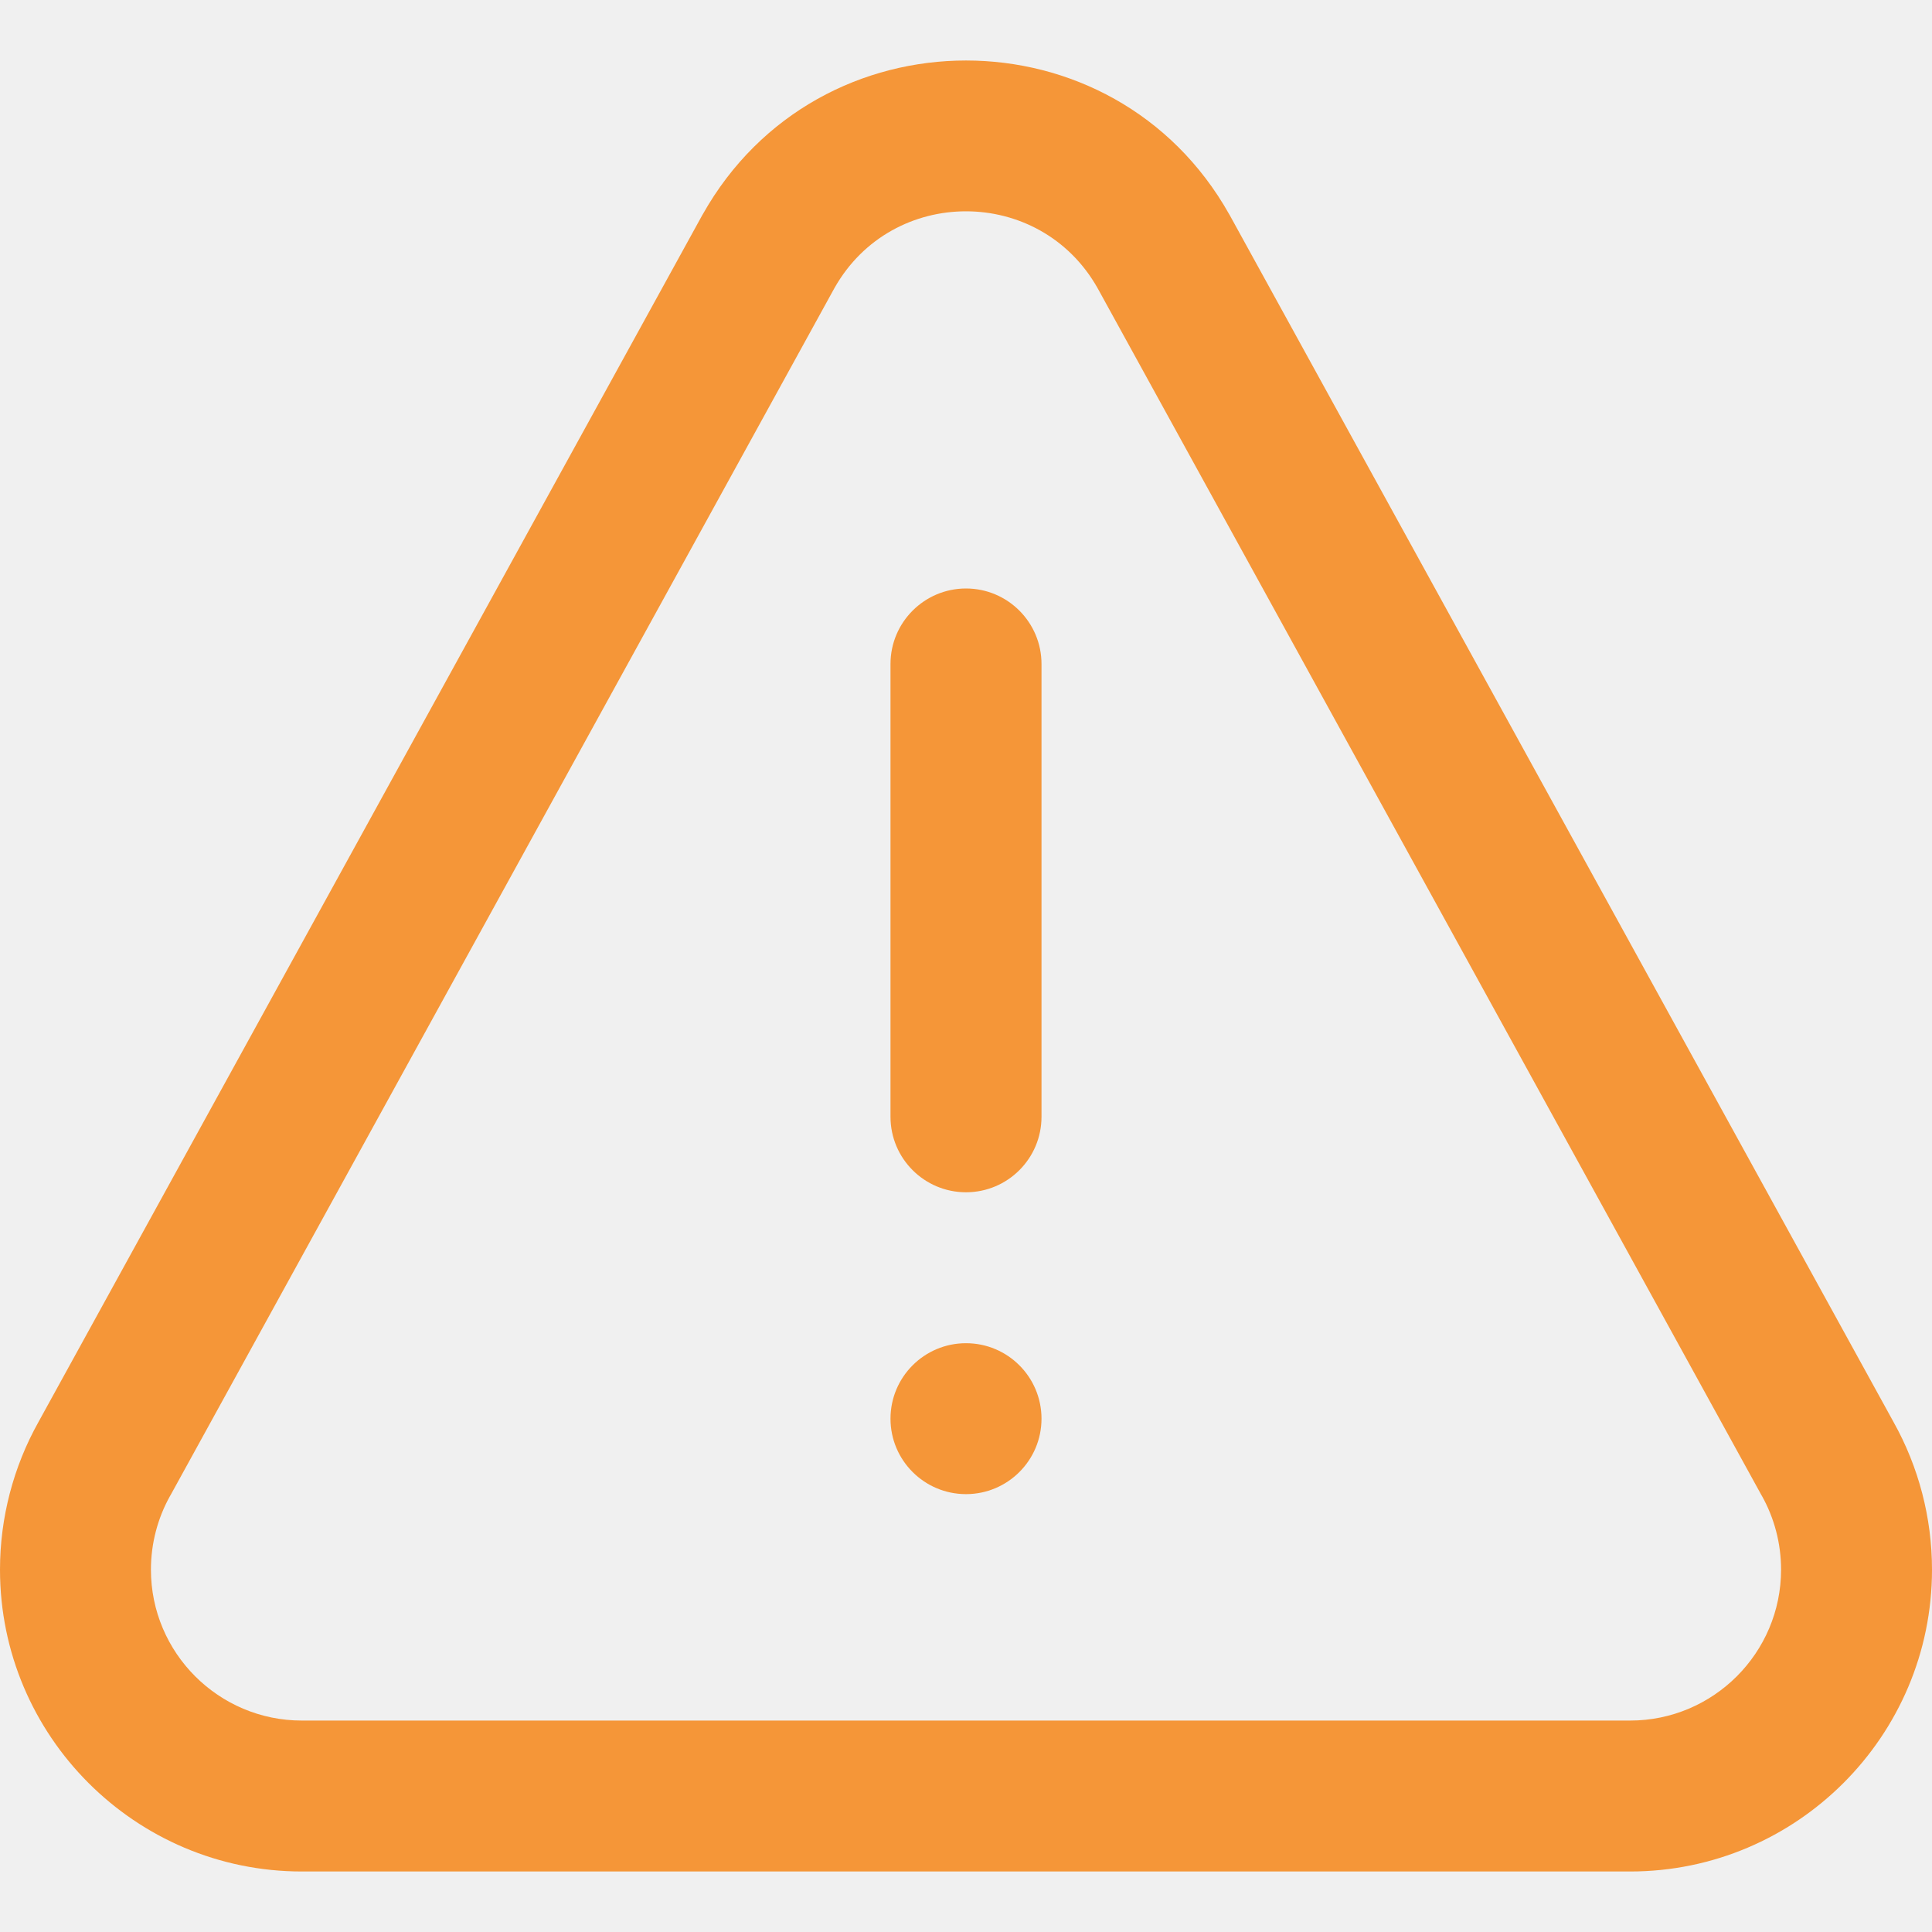
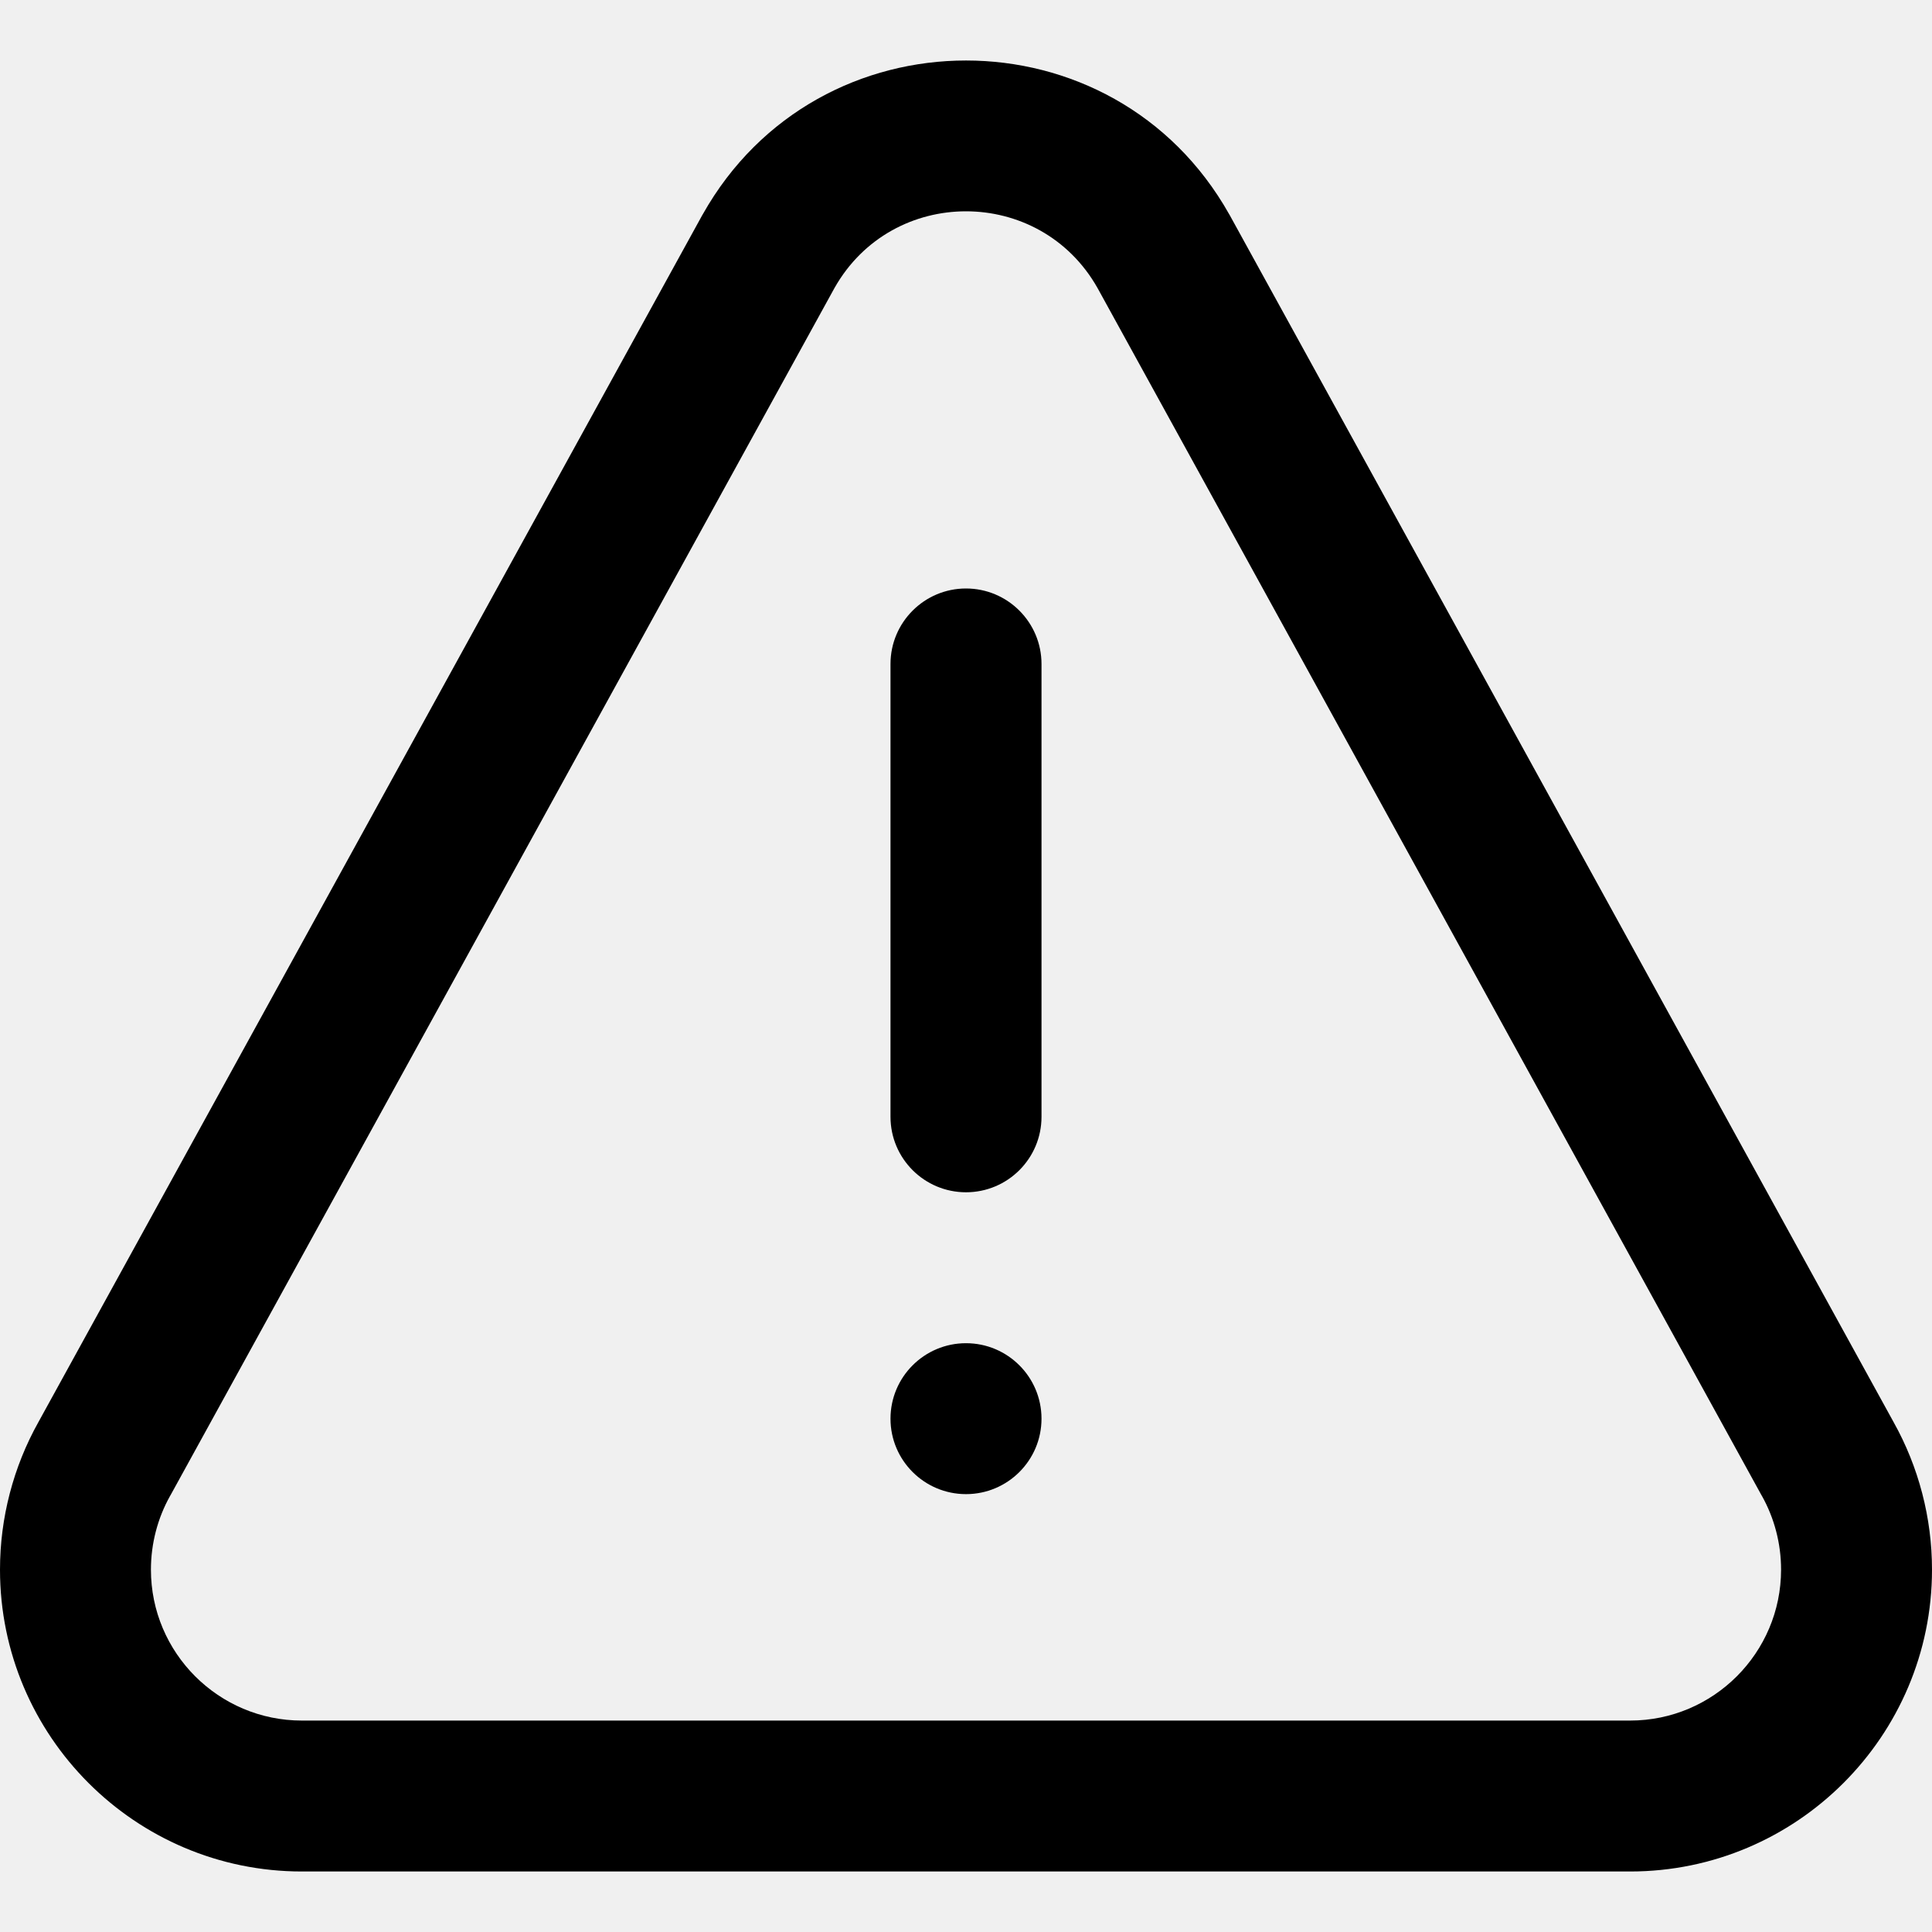
<svg xmlns="http://www.w3.org/2000/svg" width="25" height="25" viewBox="0 0 25 25" fill="none">
  <g clip-path="url(#clip0_6713_202641)">
-     <path d="M21.094 24.217H3.906C1.752 24.217 0 22.465 0 20.311C0 19.642 0.172 18.983 0.497 18.402L9.089 2.781C9.091 2.778 9.092 2.776 9.094 2.773C10.586 0.12 14.414 0.119 15.906 2.773C15.908 2.776 15.909 2.778 15.911 2.781L24.503 18.402C24.828 18.983 25 19.642 25 20.311C25 22.465 23.248 24.217 21.094 24.217ZM10.798 3.727L2.207 19.347C2.205 19.35 2.204 19.353 2.202 19.355C2.039 19.645 1.953 19.976 1.953 20.311C1.953 21.388 2.829 22.264 3.906 22.264H21.094C22.171 22.264 23.047 21.388 23.047 20.311C23.047 19.975 22.961 19.645 22.798 19.355C22.796 19.353 22.795 19.35 22.793 19.347L14.202 3.727C13.454 2.404 11.546 2.403 10.798 3.727Z" fill="#F59638" />
-     <path d="M12.5 15.428C11.961 15.428 11.523 14.991 11.523 14.451V8.592C11.523 8.053 11.961 7.615 12.5 7.615C13.039 7.615 13.477 8.053 13.477 8.592V14.451C13.477 14.991 13.039 15.428 12.5 15.428Z" fill="#F59638" />
-     <path d="M12.5 19.334C13.039 19.334 13.477 18.897 13.477 18.358C13.477 17.818 13.039 17.381 12.5 17.381C11.961 17.381 11.523 17.818 11.523 18.358C11.523 18.897 11.961 19.334 12.5 19.334Z" fill="#F59638" />
+     <path d="M21.094 24.217H3.906C1.752 24.217 0 22.465 0 20.311C0 19.642 0.172 18.983 0.497 18.402L9.089 2.781C9.091 2.778 9.092 2.776 9.094 2.773C10.586 0.12 14.414 0.119 15.906 2.773C15.908 2.776 15.909 2.778 15.911 2.781L24.503 18.402C24.828 18.983 25 19.642 25 20.311C25 22.465 23.248 24.217 21.094 24.217ZM10.798 3.727L2.207 19.347C2.205 19.35 2.204 19.353 2.202 19.355C2.039 19.645 1.953 19.976 1.953 20.311C1.953 21.388 2.829 22.264 3.906 22.264H21.094C22.171 22.264 23.047 21.388 23.047 20.311C23.047 19.975 22.961 19.645 22.798 19.355C22.796 19.353 22.795 19.35 22.793 19.347L14.202 3.727C13.454 2.404 11.546 2.403 10.798 3.727Z" fill="currentColor" />
+     <path d="M12.5 15.428C11.961 15.428 11.523 14.991 11.523 14.451V8.592C11.523 8.053 11.961 7.615 12.5 7.615C13.039 7.615 13.477 8.053 13.477 8.592V14.451C13.477 14.991 13.039 15.428 12.5 15.428Z" fill="currentColor" />
+     <path d="M12.5 19.334C13.039 19.334 13.477 18.897 13.477 18.358C13.477 17.818 13.039 17.381 12.5 17.381C11.961 17.381 11.523 17.818 11.523 18.358C11.523 18.897 11.961 19.334 12.5 19.334Z" fill="currentColor" />
  </g>
  <defs>
    <clipPath id="clip0_6713_202641">
      <rect width="25" height="25" fill="white" />
    </clipPath>
  </defs>
</svg>
